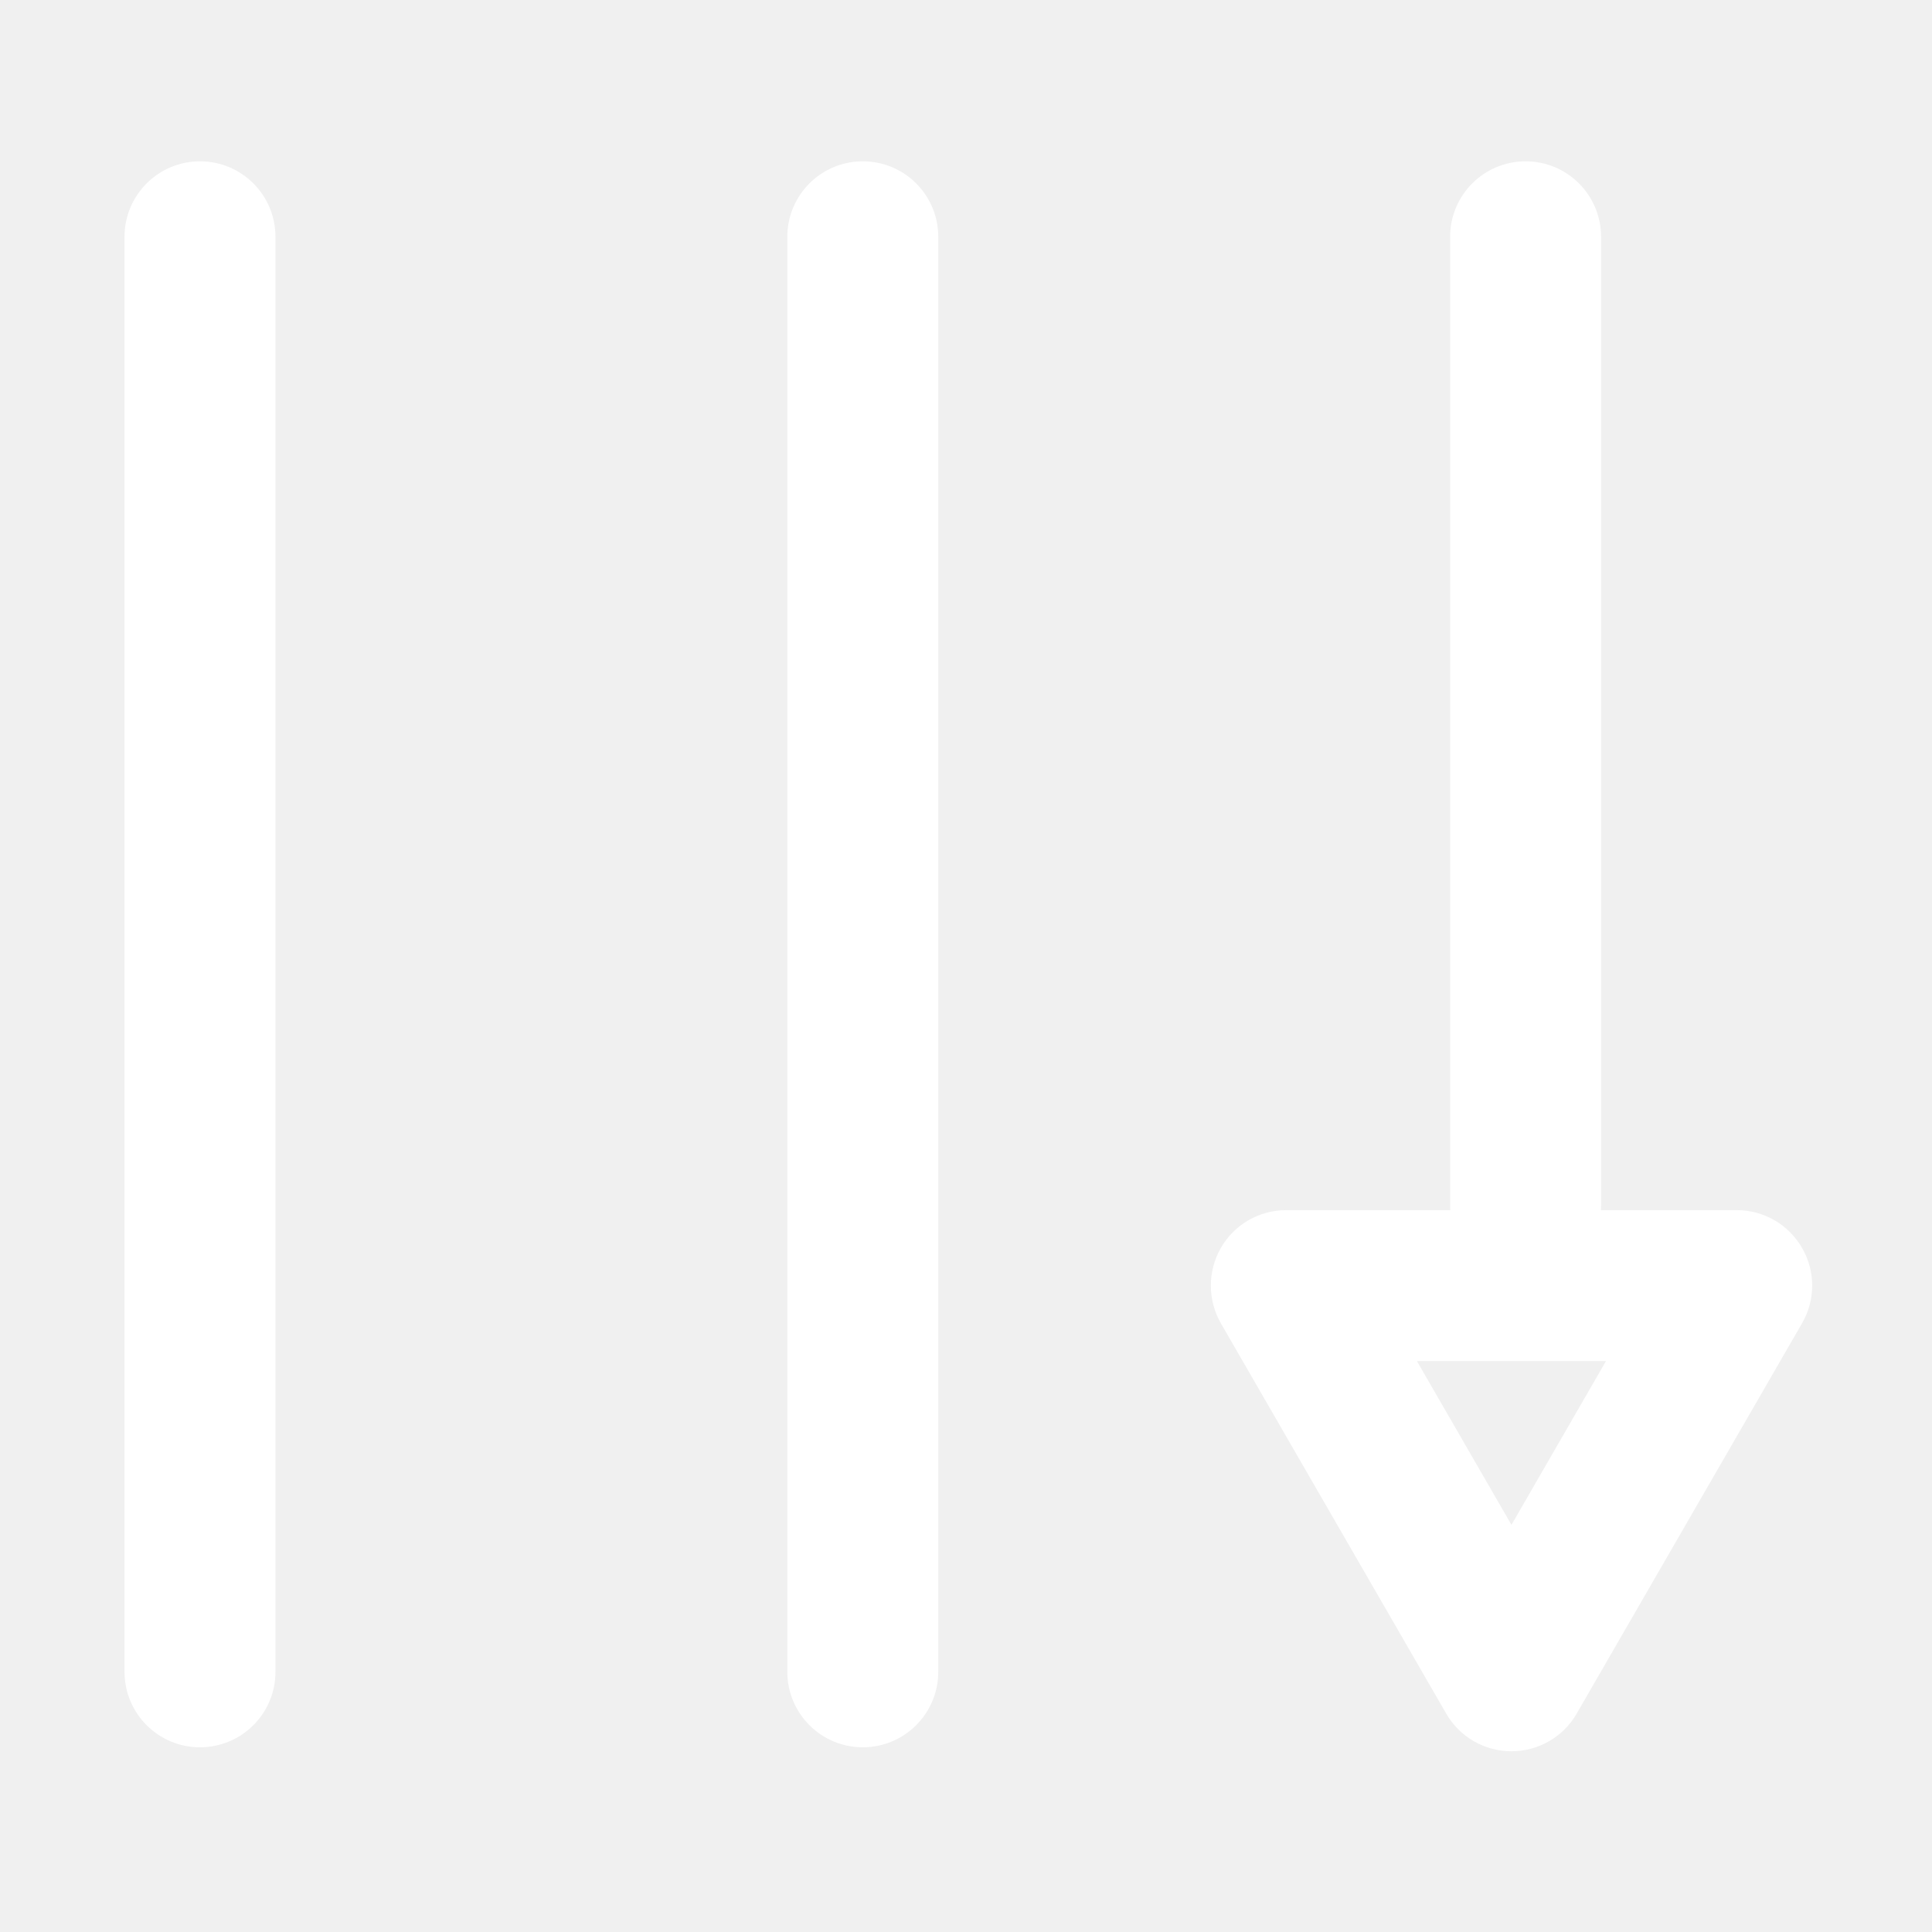
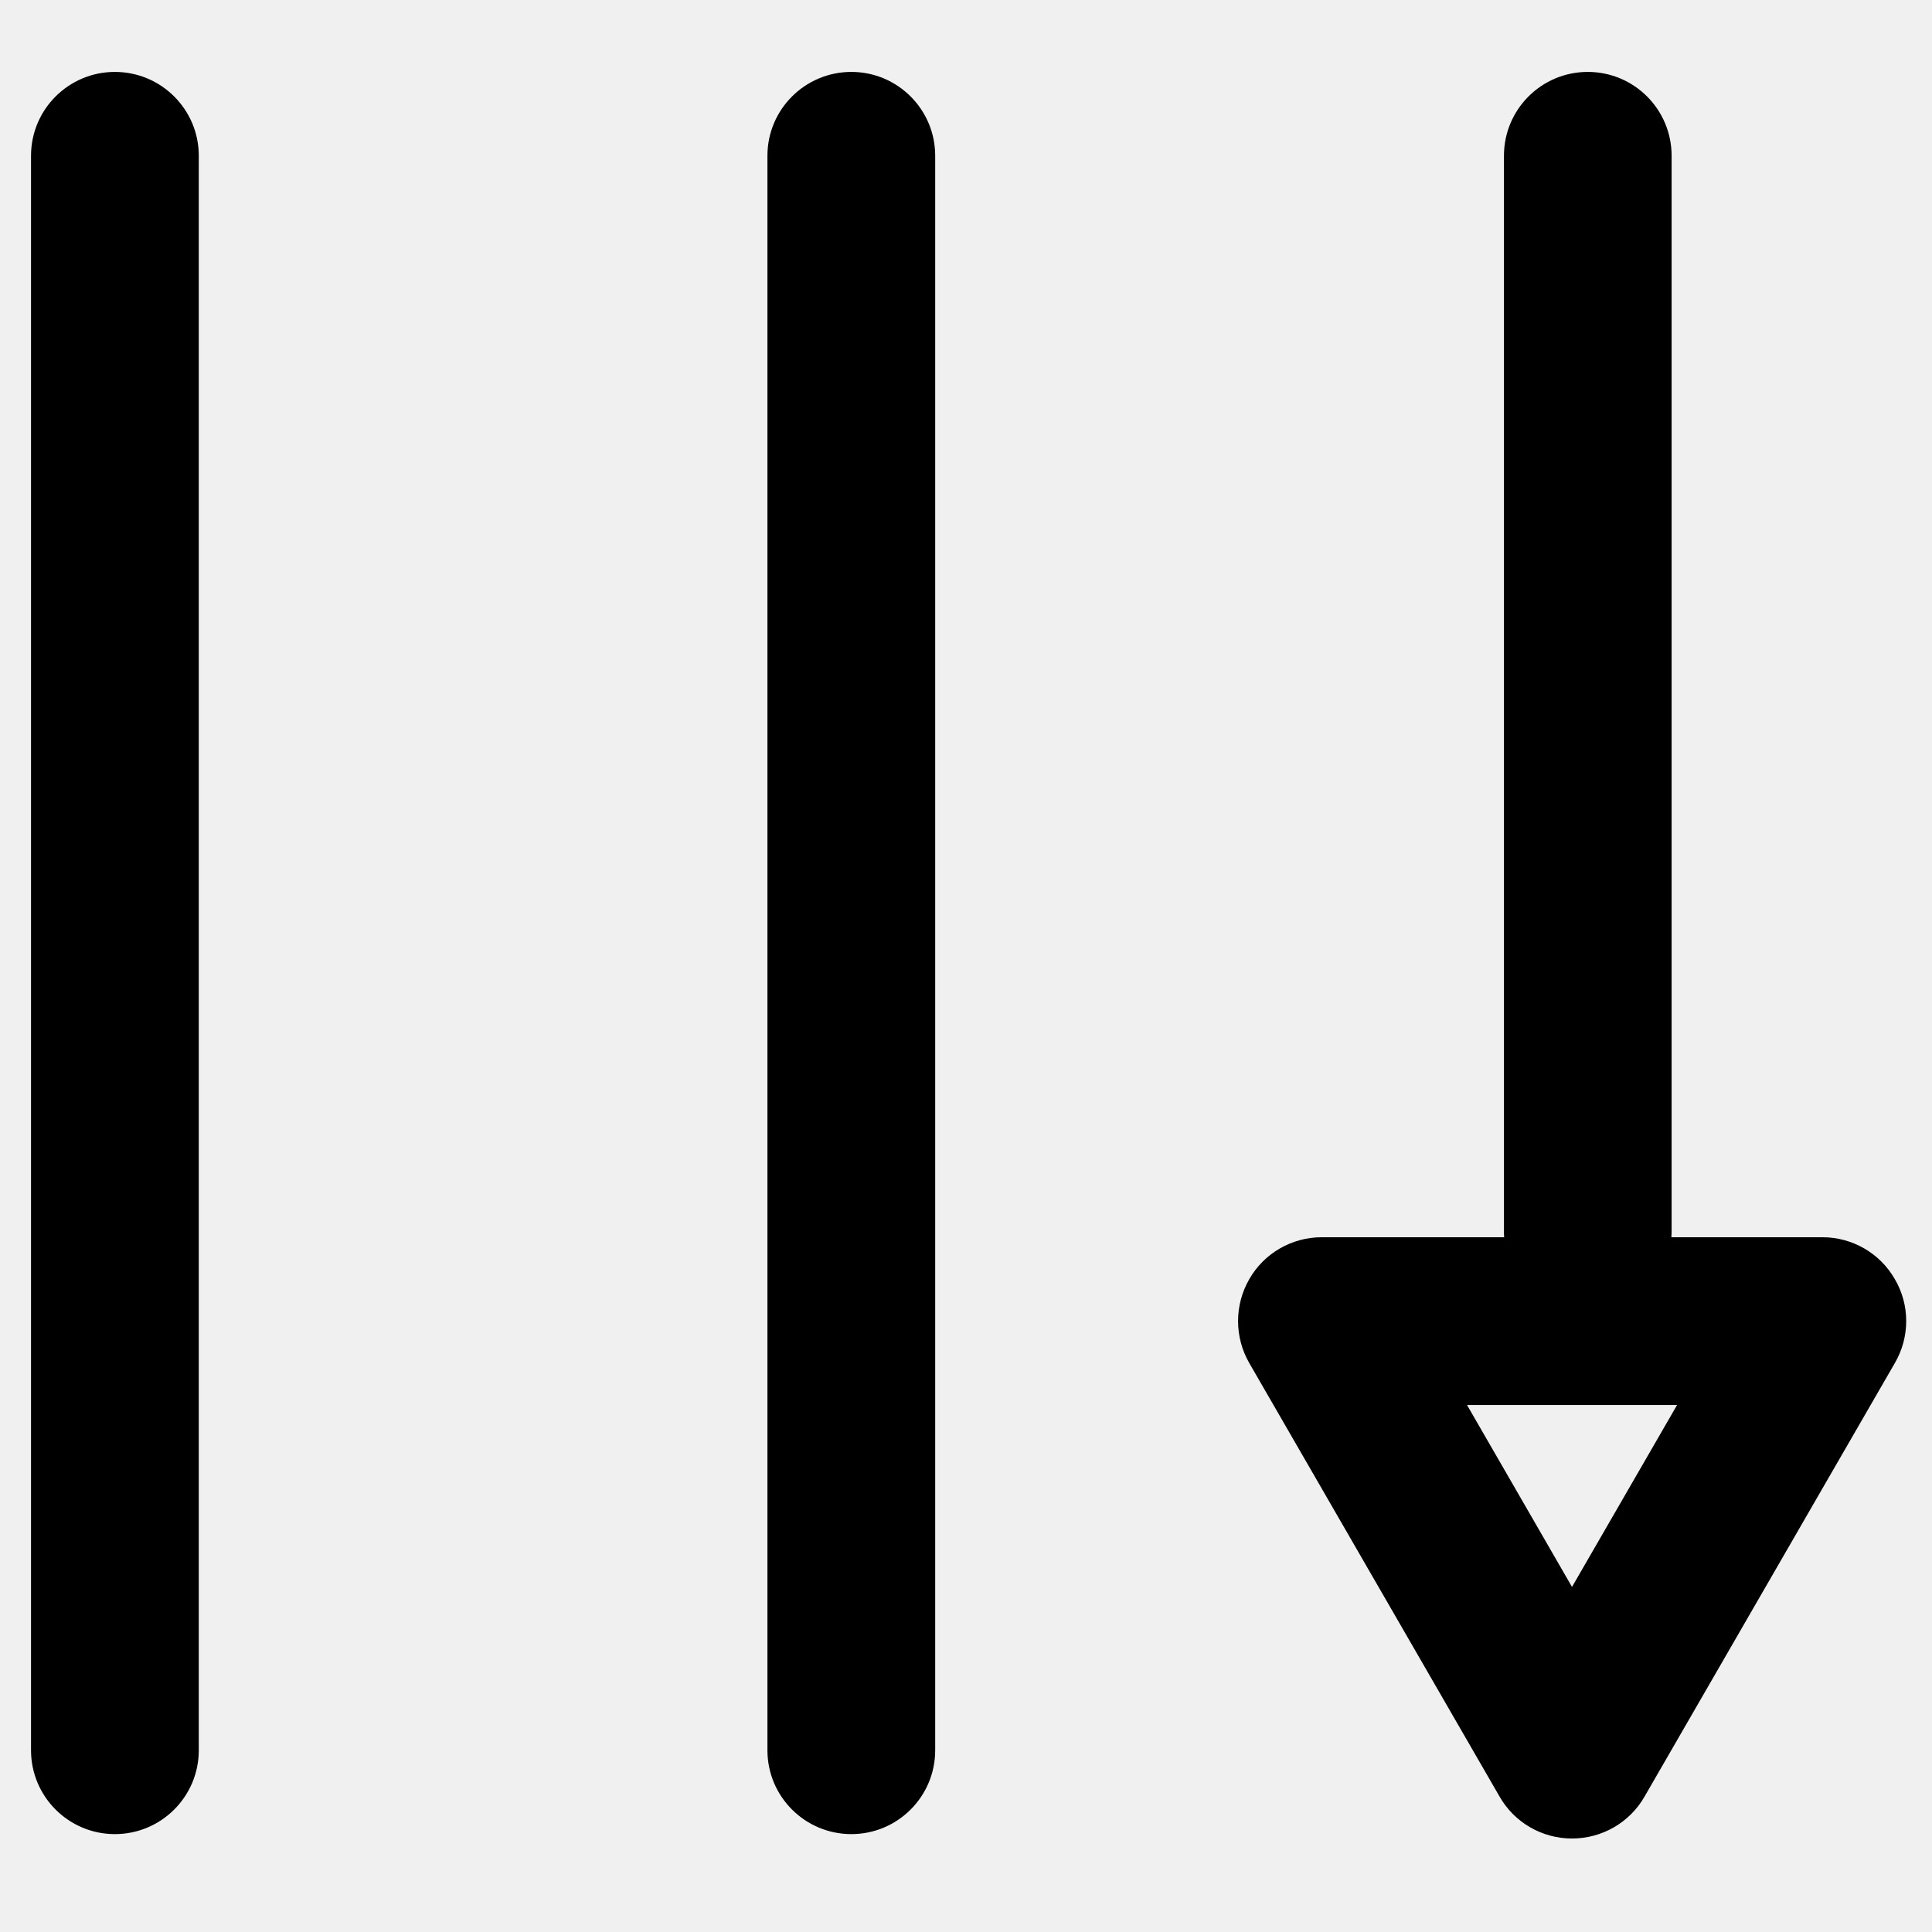
- <svg xmlns="http://www.w3.org/2000/svg" t="1692872391452" class="icon" viewBox="0 0 1024 1024" version="1.1" p-id="30774" width="200" height="200">
-   <path d="M106 85.5c-22.1 0-40 17.9-40 40v760.6c0 22.1 17.9 40 40 40s40-17.9 40-40V125.5c0-22.1-17.9-40-40-40z m351.3 0c-22.1 0-40 17.9-40 40v760.6c0 22.1 17.9 40 40 40s40-17.9 40-40V125.5c0-22.1-17.9-40-40-40z m497.8 575.9c-7.1-12.4-20.3-20-34.6-20h-72c0-0.8 0.1-1.5 0.1-2.3V125.5c0-22.1-17.9-40-40-40s-40 17.9-40 40v513.6c0 0.8 0 1.5 0.1 2.3h-87c-14.3 0-27.5 7.6-34.6 20-7.1 12.4-7.1 27.6 0 40l119.4 206.8c7.1 12.4 20.3 20 34.6 20s27.5-7.6 34.6-20l119.4-206.8c7.2-12.4 7.2-27.7 0-40z m-154 146.8L751 721.4h100.2l-50.1 86.8z" p-id="30775" fill="#ffffff" />
+ <svg xmlns="http://www.w3.org/2000/svg" width="18" height="18" viewBox="0 0 18 18" fill="none">
+   <path d="M1.07 0.67C0.639 0.67 0.289 1.02 0.289 1.451V16.307C0.289 16.738 0.639 17.088 1.07 17.088C1.502 17.088 1.852 16.738 1.852 16.307V1.451C1.852 1.02 1.502 0.67 1.07 0.67ZM7.932 0.67C7.5 0.67 7.15 1.02 7.15 1.451V16.307C7.15 16.738 7.5 17.088 7.932 17.088C8.363 17.088 8.713 16.738 8.713 16.307V1.451C8.713 1.02 8.363 0.67 7.932 0.67ZM17.654 11.918C17.516 11.676 17.258 11.527 16.979 11.527H15.572C15.572 11.512 15.574 11.498 15.574 11.482V1.451C15.574 1.02 15.225 0.67 14.793 0.67C14.361 0.67 14.012 1.02 14.012 1.451V11.482C14.012 11.498 14.012 11.512 14.014 11.527H12.315C12.035 11.527 11.777 11.676 11.639 11.918C11.5 12.16 11.5 12.457 11.639 12.699L13.971 16.738C14.109 16.98 14.367 17.129 14.646 17.129C14.926 17.129 15.184 16.98 15.322 16.738L17.654 12.699C17.795 12.457 17.795 12.158 17.654 11.918ZM14.646 14.785L13.668 13.09H15.625L14.646 14.785Z" fill="black" />
</svg>
